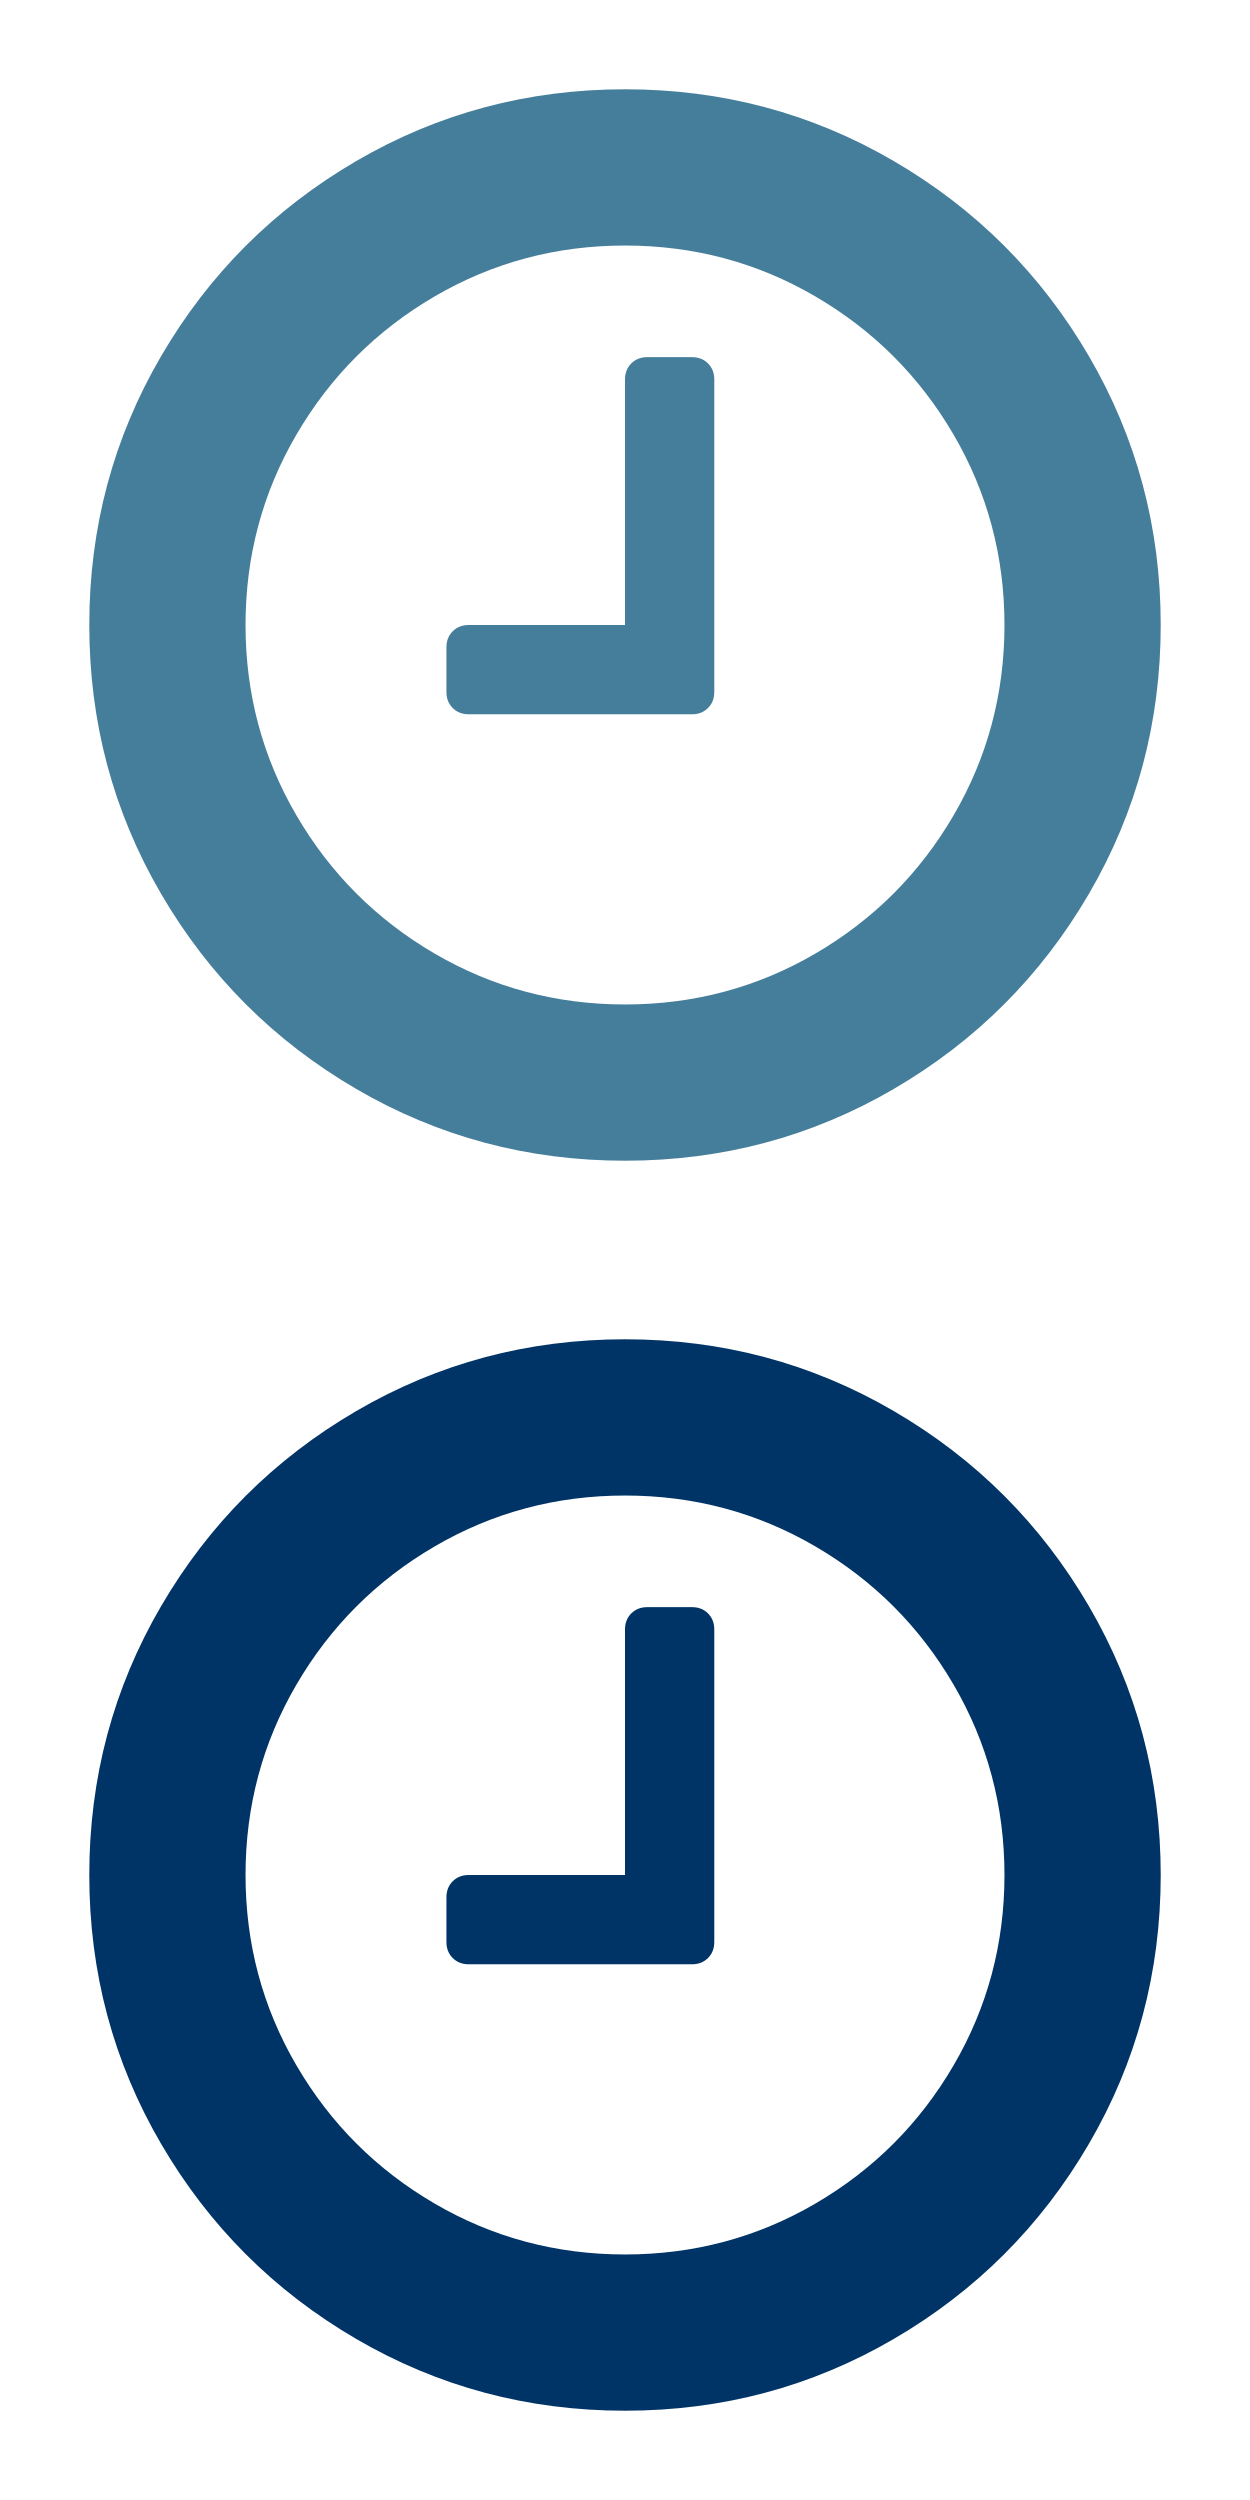
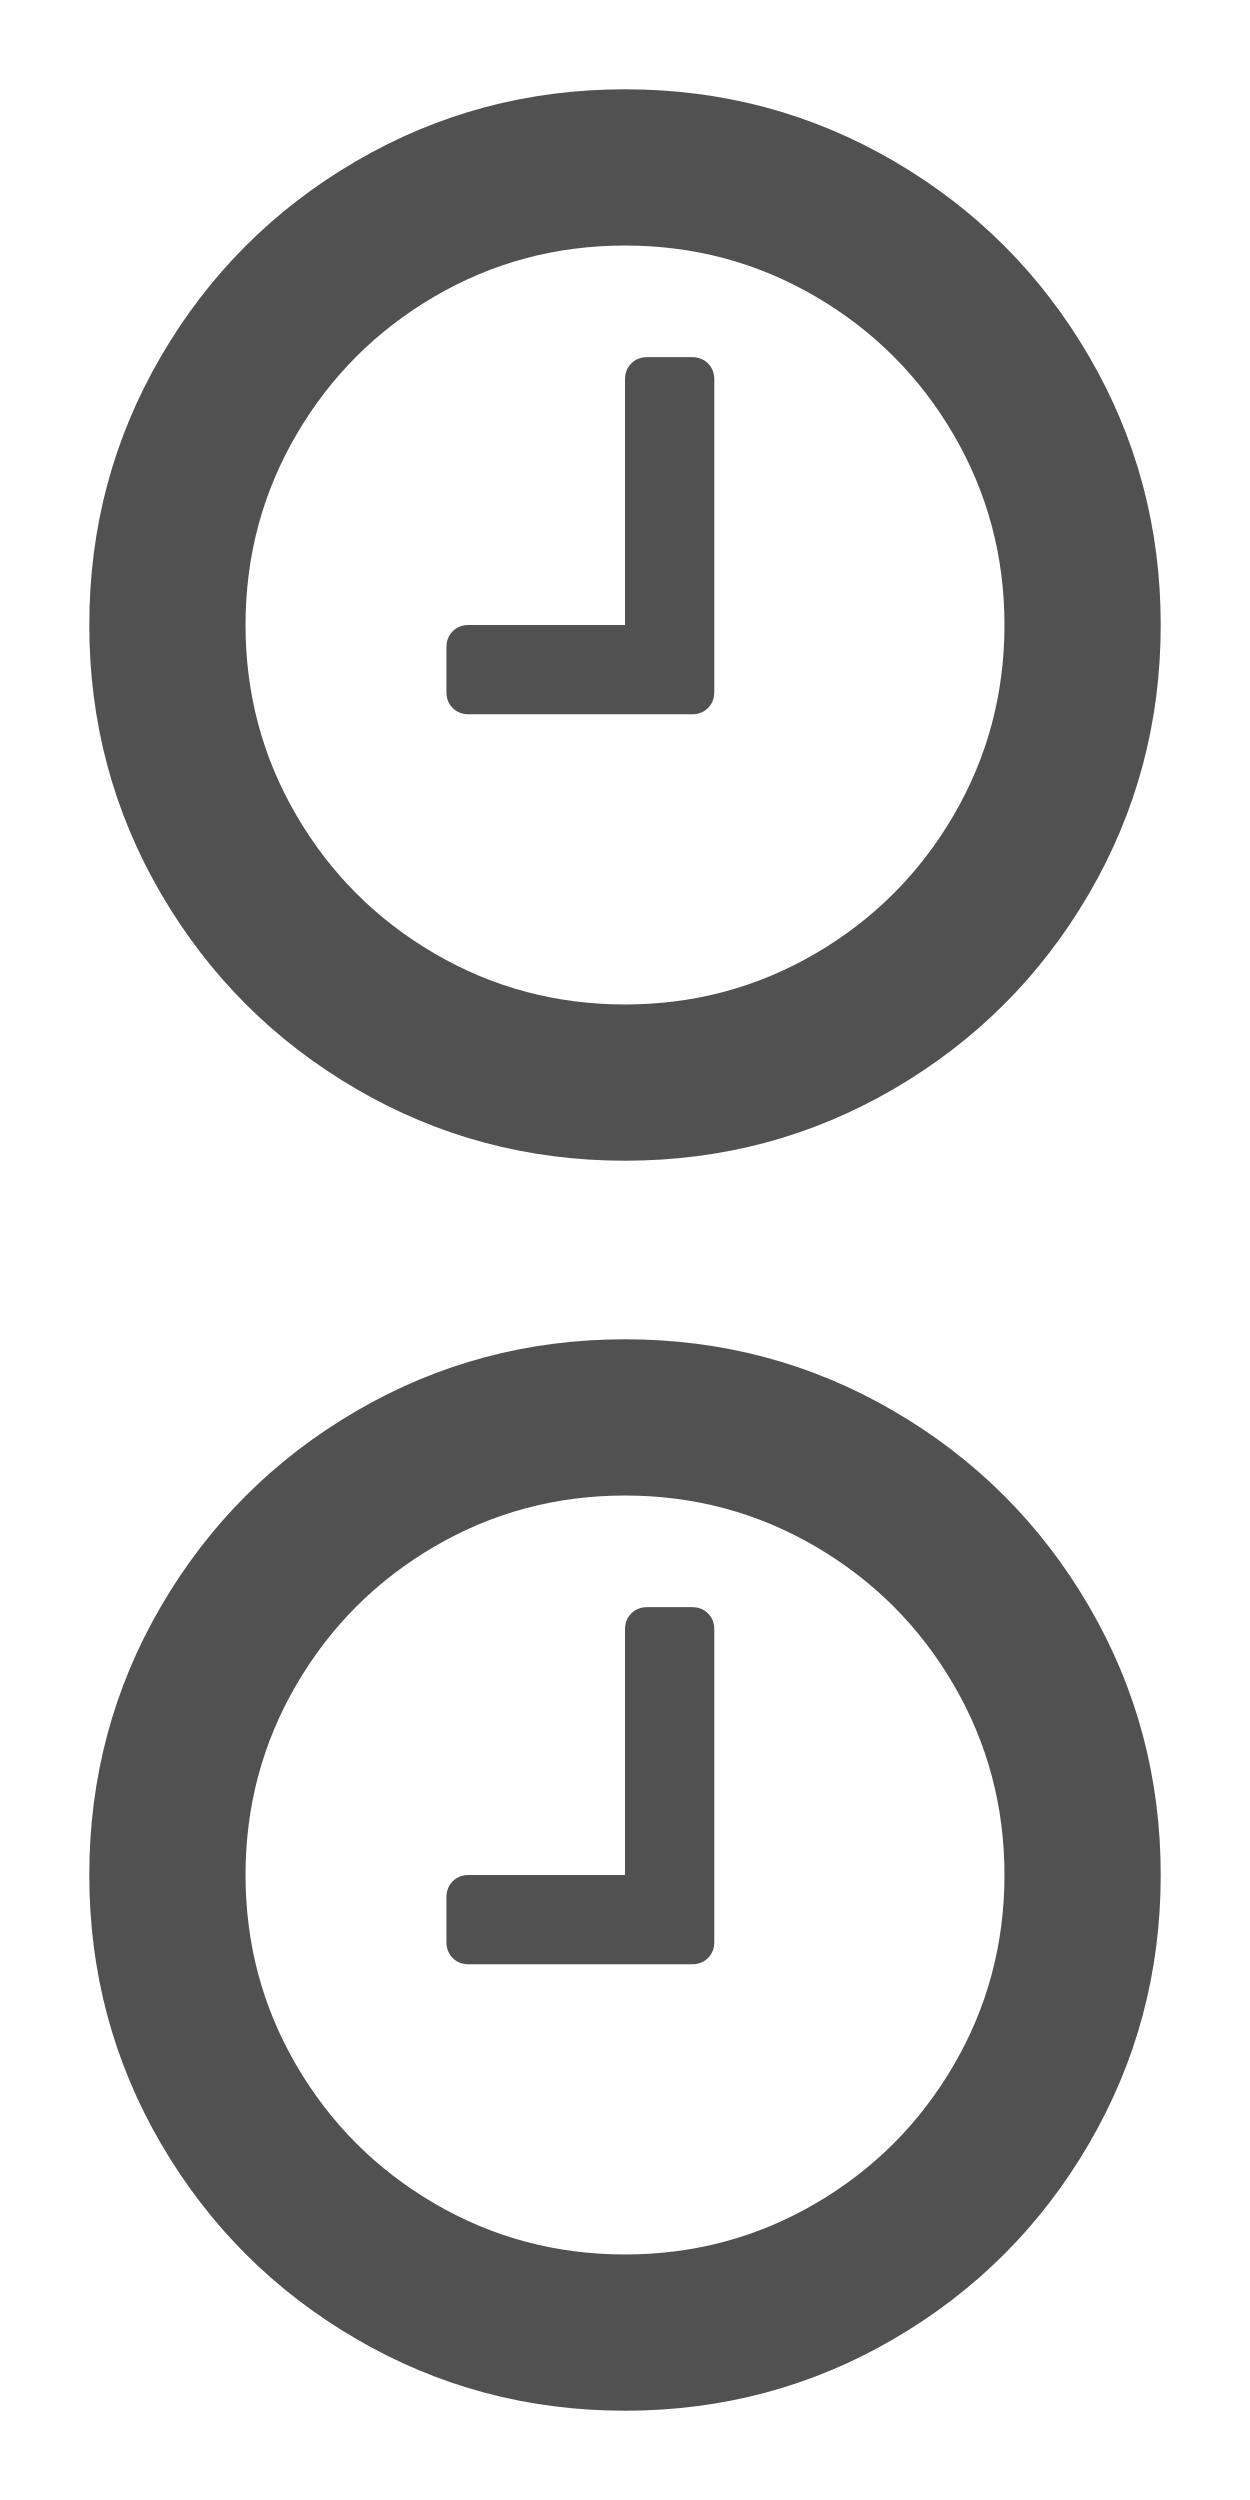
<svg xmlns="http://www.w3.org/2000/svg" xmlns:xlink="http://www.w3.org/1999/xlink" width="16" height="32" viewBox="0 0 1792 3584">
  <defs>
    <g id="icon">
      <path d="M1024 544v448q0 14-9 23t-23 9h-320q-14 0-23-9t-9-23v-64q0-14 9-23t23-9h224v-352q0-14 9-23t23-9h64q14 0 23 9t9 23zm416 352q0-148-73-273t-198-198-273-73-273 73-198 198-73 273 73 273 198 198 273 73 273-73 198-198 73-273zm224 0q0 209-103 385.5t-279.5 279.5-385.5 103-385.5-103-279.5-279.5-103-385.5 103-385.5 279.5-279.5 385.5-103 385.5 103 279.5 279.5 103 385.5z" />
    </g>
  </defs>
-   <use xlink:href="#icon" x="0" y="0" fill="#447e9b" />
-   <use xlink:href="#icon" x="0" y="1792" fill="#003366" />
+   <use xlink:href="#icon" x="0" y="0" fill="#515151" />
+   <use xlink:href="#icon" x="0" y="1792" fill="#515151" />
</svg>
